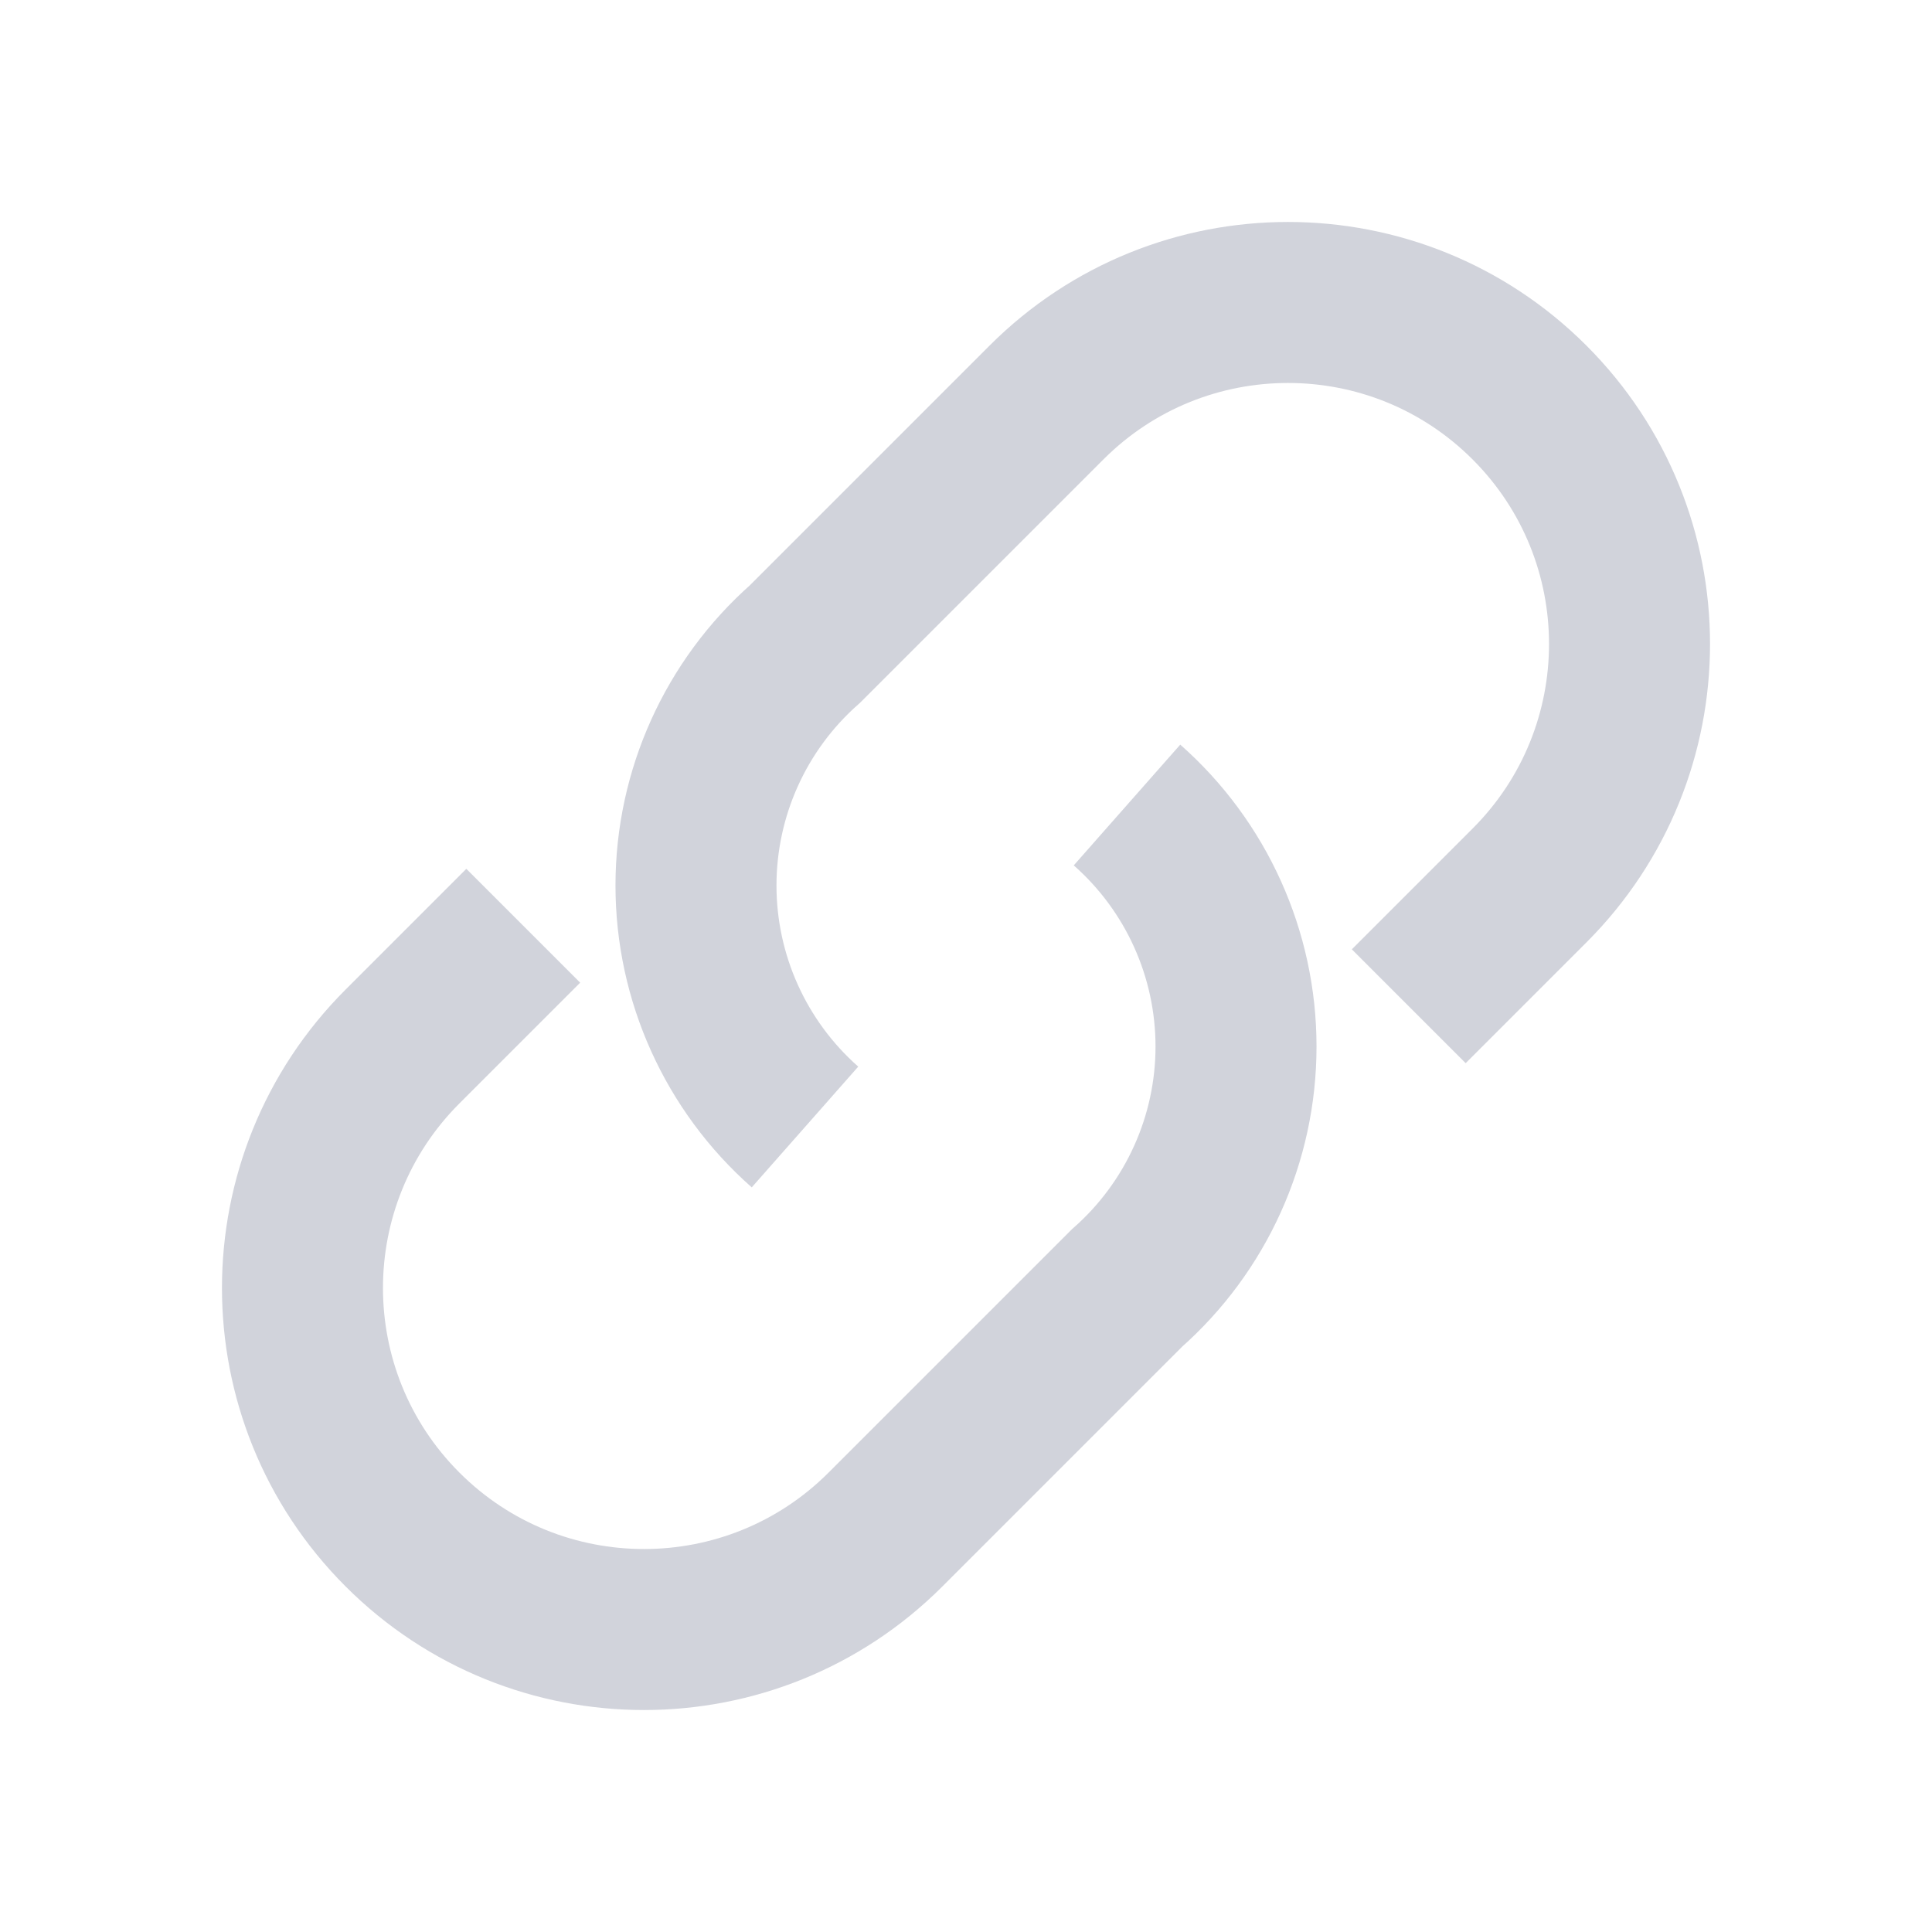
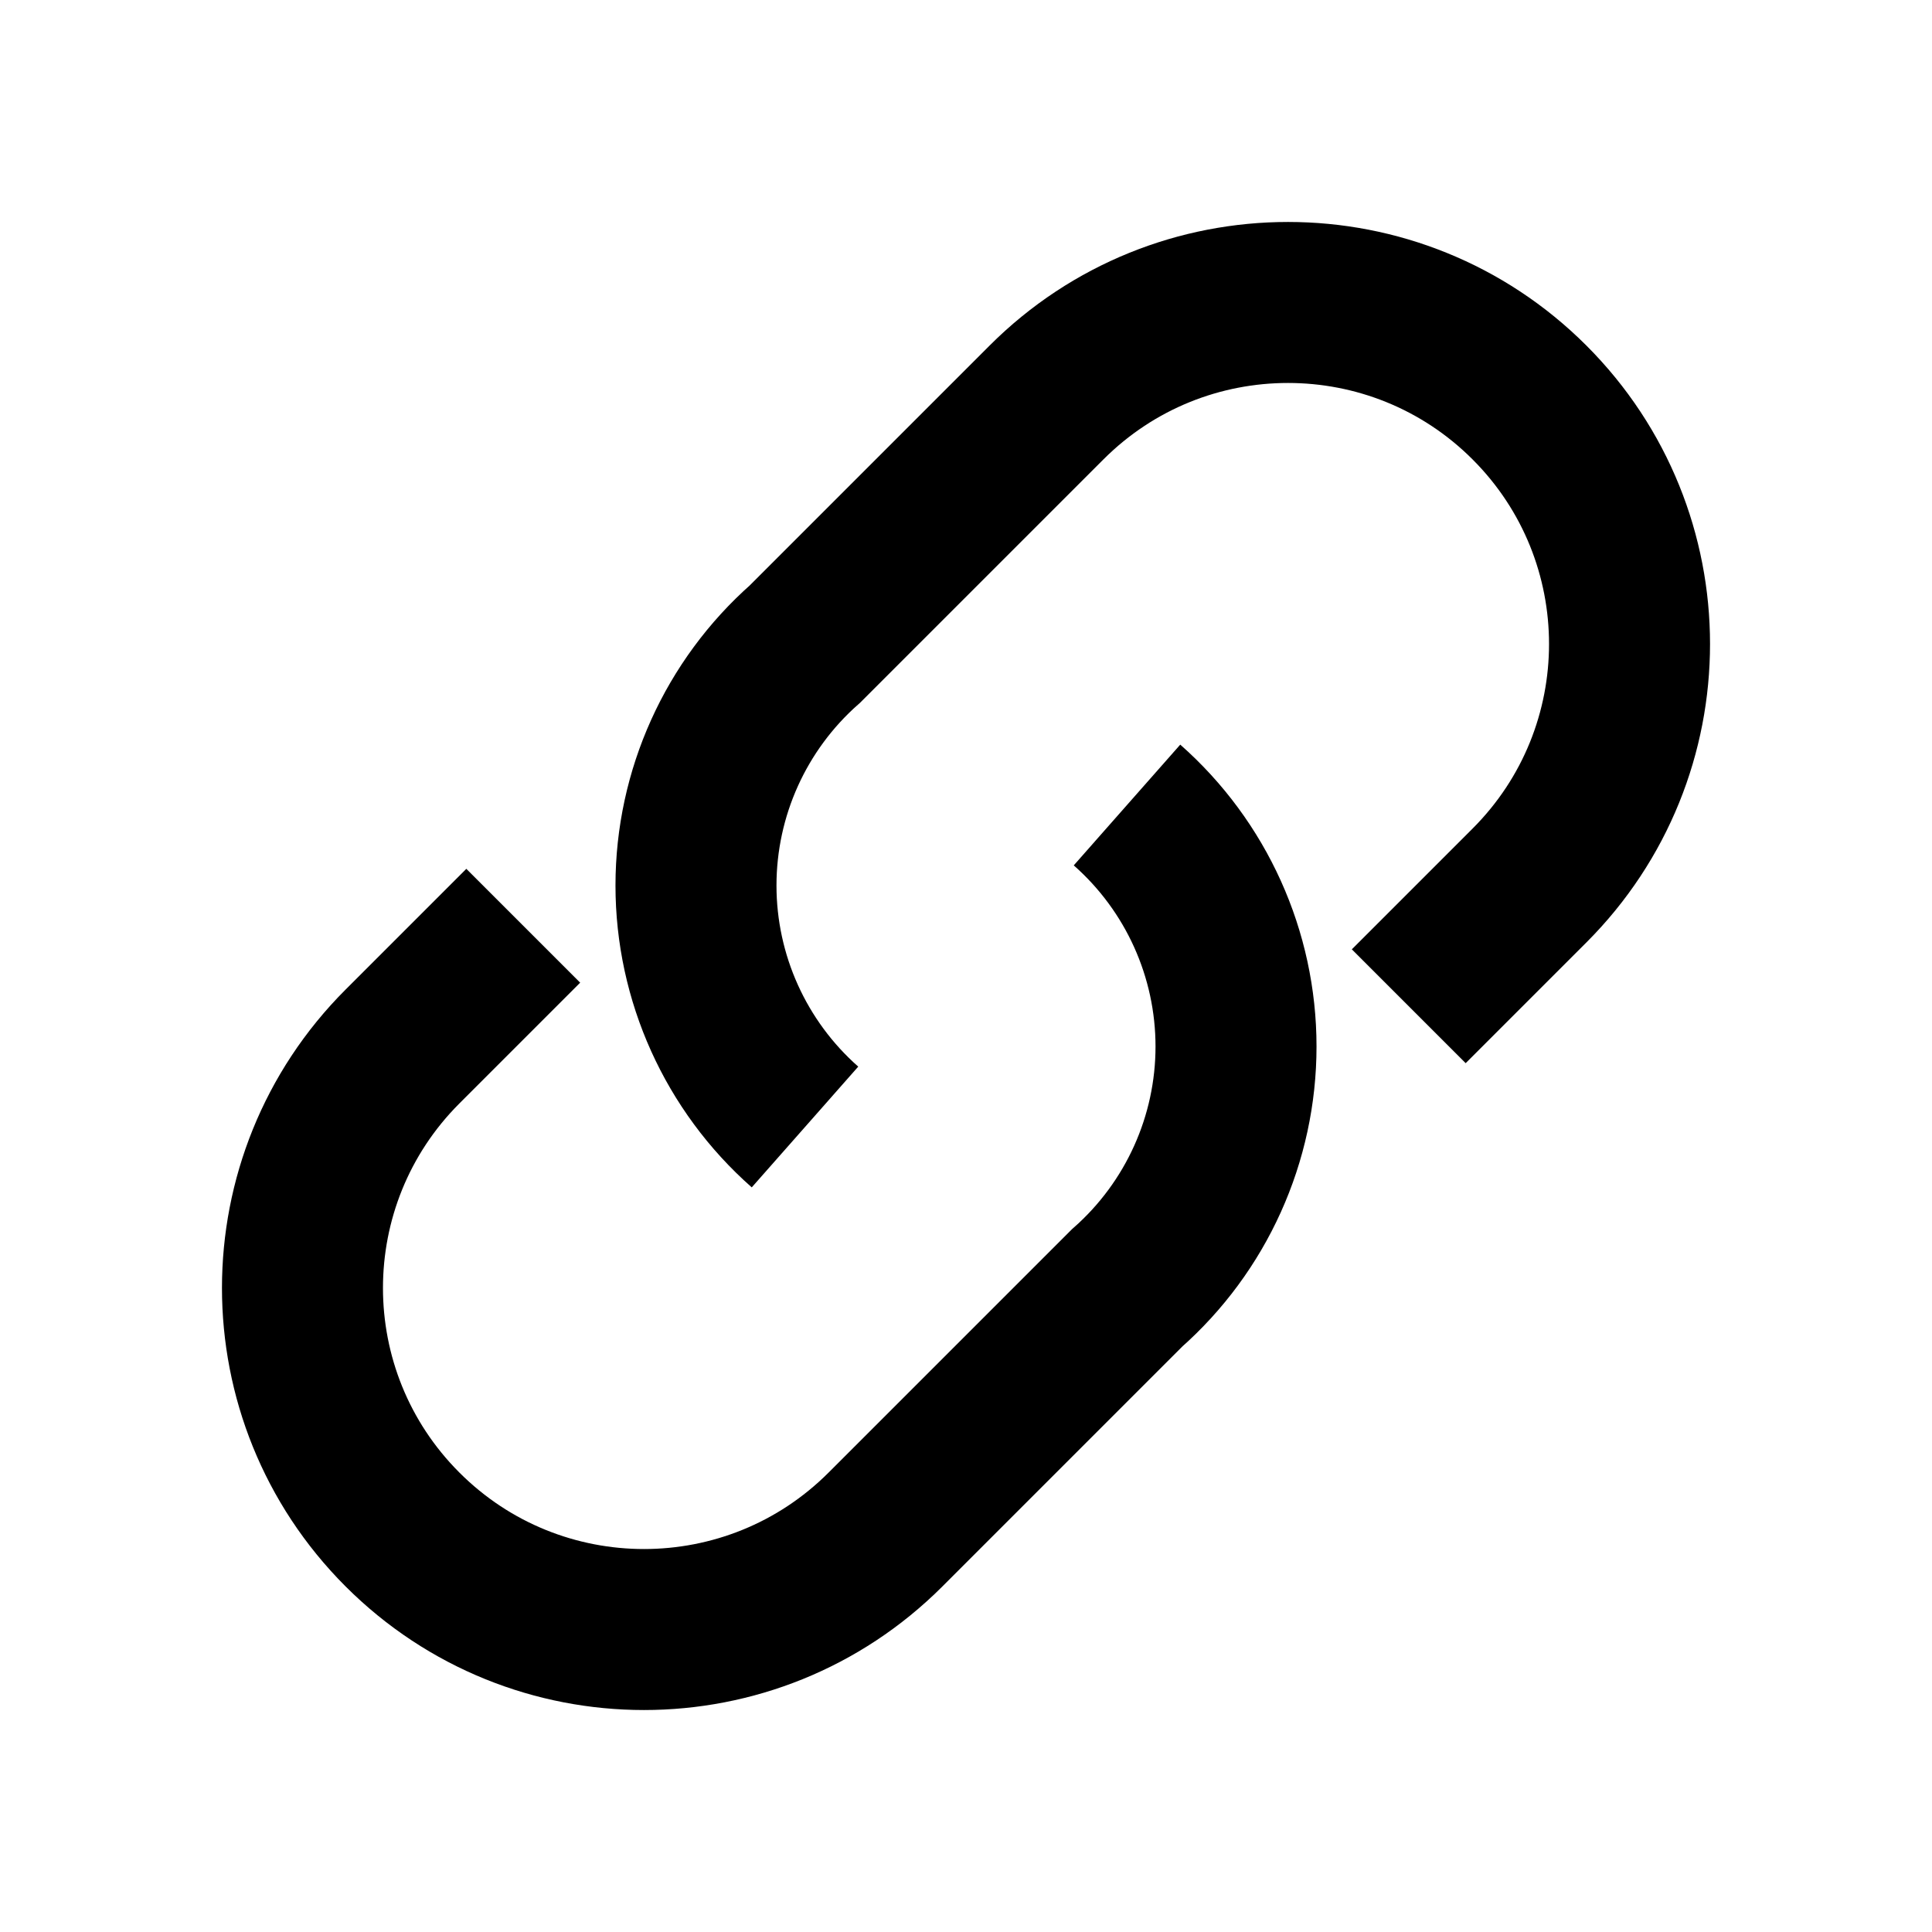
- <svg xmlns="http://www.w3.org/2000/svg" width="24" height="24" viewBox="0 0 24 24" fill="none" stroke="#D1D3DB" stroke-width="2" stroke-linecap="butt" stroke-linejoin="miter">
+ <svg xmlns="http://www.w3.org/2000/svg" width="24" height="24" viewBox="0 0 24 24" fill="none" stroke="currentColor" stroke-width="2" stroke-linecap="butt" stroke-linejoin="miter">
  <path d="M10 14a4 4 0 0 1 0-6l3-3a4 4 0 0 1 6 6l-1.5 1.5" />
  <path d="M14 10a4 4 0 0 1 0 6l-3 3a4 4 0 0 1-6-6l1.5-1.5" />
</svg>
